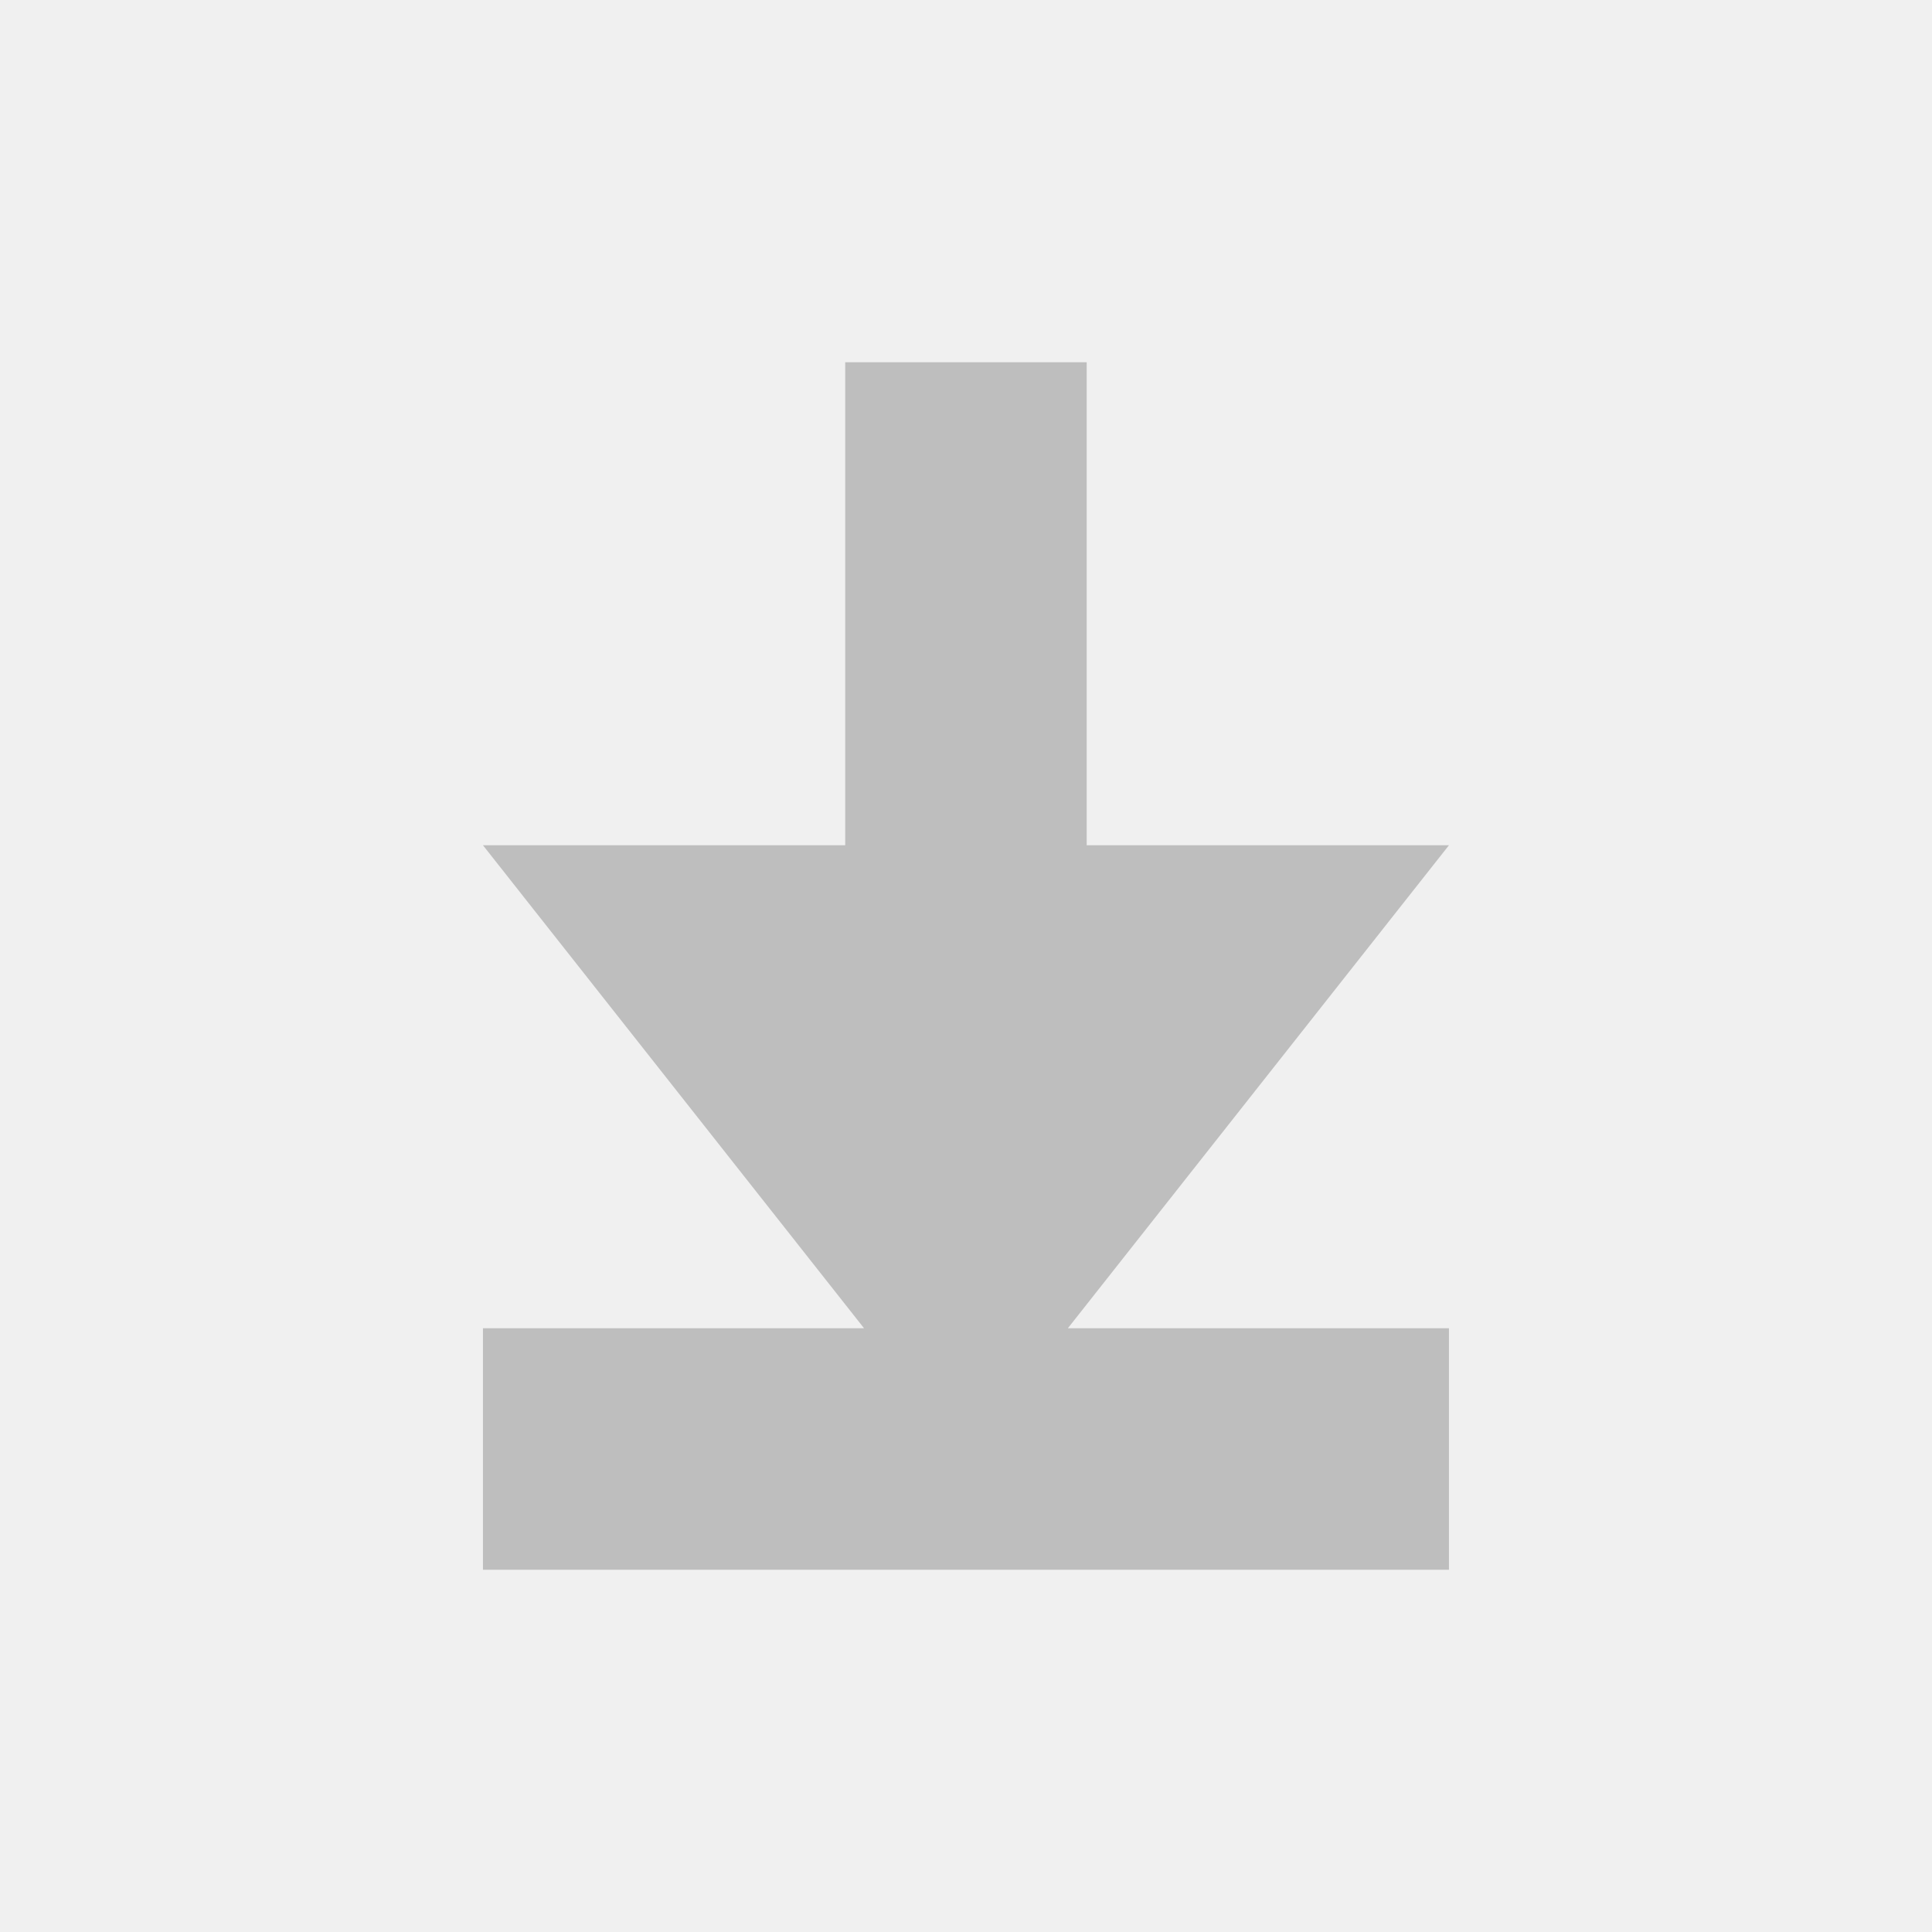
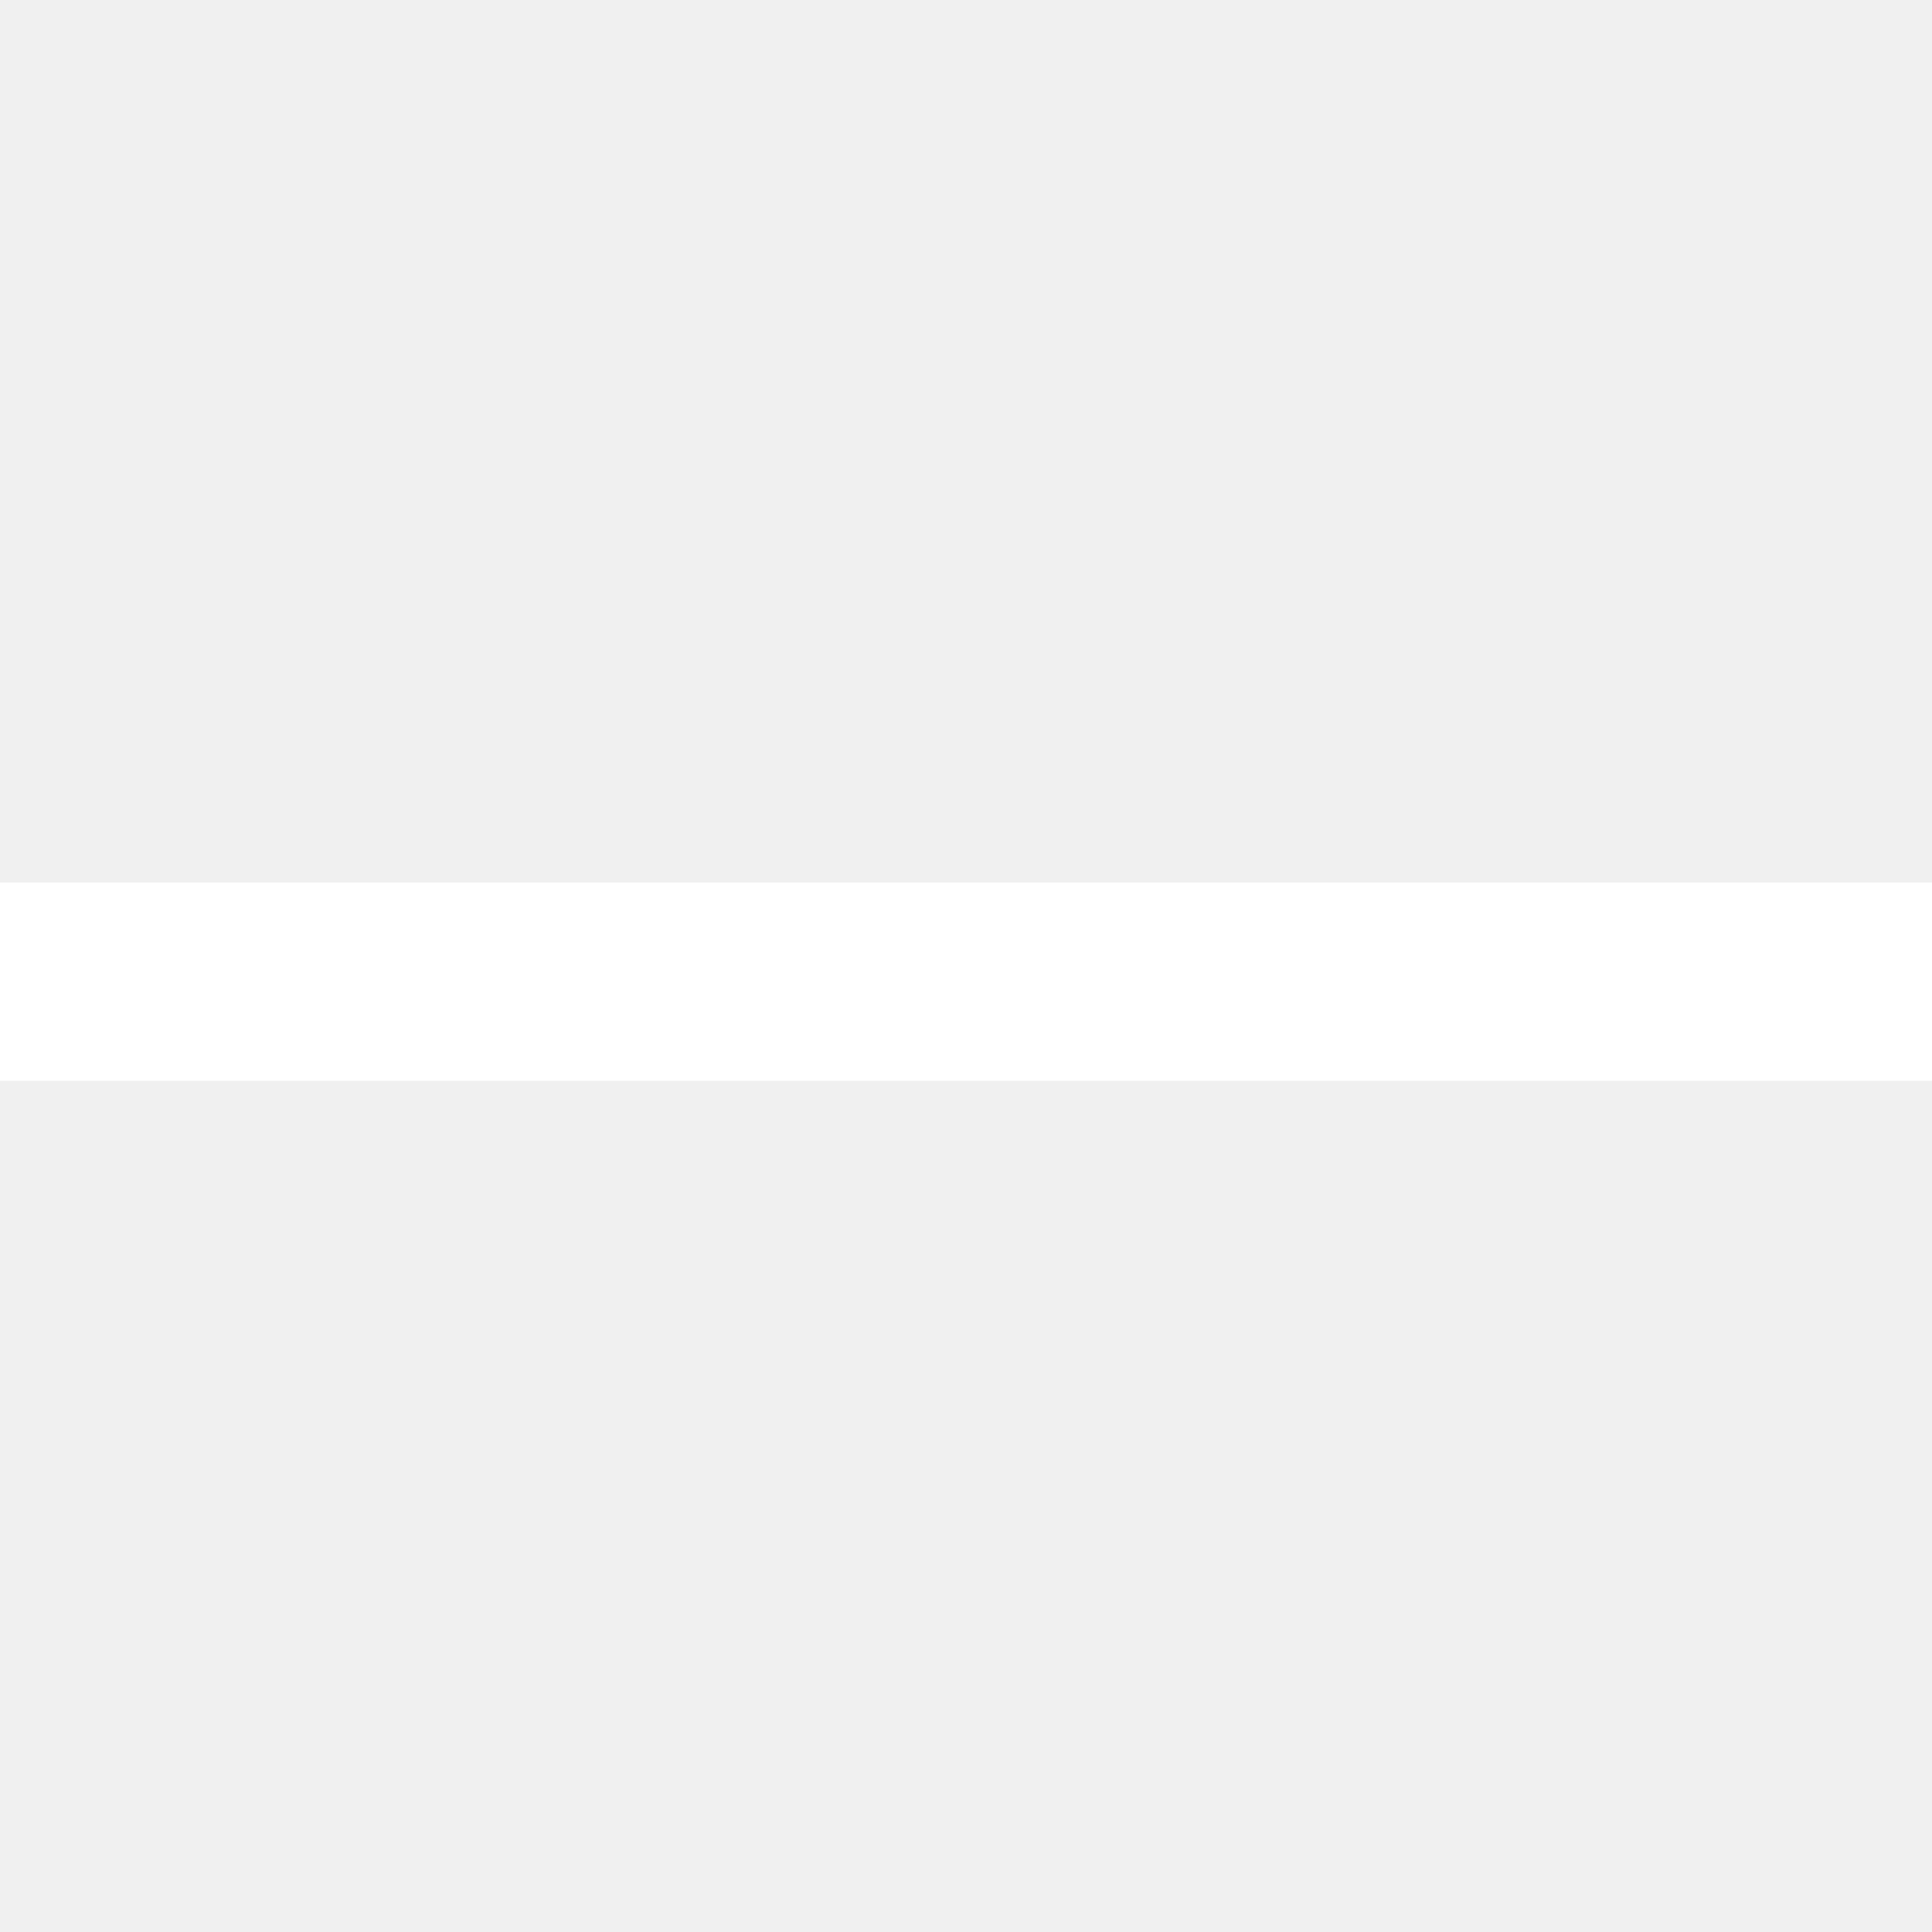
- <svg xmlns="http://www.w3.org/2000/svg" height="16" id="svg7384" version="1.1" width="16">
-   <defs id="defs7386">
-     <filter color-interpolation-filters="sRGB" id="filter7554">
-       <feBlend id="feBlend7556" in2="BackgroundImage" mode="darken" />
-     </filter>
-     <filter color-interpolation-filters="sRGB" id="filter7554-7">
-       <feBlend id="feBlend7556-6" in2="BackgroundImage" mode="darken" />
-     </filter>
-   </defs>
-   <g id="layer9" label="status" style="display:inline" transform="translate(-293.0004,-188)" />
-   <g id="layer10" style="display:inline" transform="translate(-293.0004,-188)" />
-   <g id="layer13" style="display:inline" transform="translate(-293.0004,-188)" />
-   <g id="layer14" transform="translate(-293.0004,-188)" />
-   <g id="layer15" style="display:inline" transform="translate(-293.0004,-188)" />
-   <g id="g71291" style="display:inline" transform="translate(-293.0004,-188)" />
-   <g id="layer12" style="display:inline" transform="translate(-293.0004,-188)">
-     <path d="m 300,191 0,4 -3,0 3.156,4 -3.156,0 0,2 8,0 0,-2 -3.156,0 3.156,-4 -3,0 0,-4 z" id="path3288-51" style="color:#bebebe;fill:#bebebe;fill-opacity:1;fill-rule:nonzero;stroke:none;stroke-width:1;marker:none;visibility:visible;display:inline;overflow:visible;enable-background:accumulate" />
-     <text id="text4087-2-6-5-74" xml:space="preserve" style="font-size:14px;font-style:normal;font-weight:normal;opacity:0.8;fill:#000000;fill-opacity:1;stroke:none;font-family:Bitstream Vera Sans" x="613.992" y="426.851">
-       <tspan id="tspan4089-7-2-9-8" x="613.992" y="426.851" />
-     </text>
-     <text id="text4087-2-6-5-59-7" xml:space="preserve" style="font-size:14px;font-style:normal;font-weight:normal;opacity:0.8;fill:#000000;fill-opacity:1;stroke:none;font-family:Bitstream Vera Sans" x="-1401.69" y="1250.896">
-       <tspan id="tspan4089-7-2-9-4-2" x="-1401.69" y="1250.896" />
-     </text>
-     <flowRoot id="flowRoot38698-5" xml:space="preserve" style="font-size:12px;font-style:normal;font-variant:normal;font-weight:normal;font-stretch:normal;line-height:125%;letter-spacing:0px;word-spacing:0px;fill:#000000;fill-opacity:1;stroke:none;font-family:Ubuntu;-inkscape-font-specification:Ubuntu" transform="translate(194.208,-502.3555)">
-       <flowRegion id="flowRegion38700-5">
-         <rect height="23" id="rect38702-7" width="40" x="531" y="299" />
-       </flowRegion>
-       <flowPara id="flowPara38704-8" />
-     </flowRoot>
-     <text id="text4087-2-6-5-1-8" xml:space="preserve" style="font-size:14px;font-style:normal;font-weight:normal;opacity:0.8;fill:#000000;fill-opacity:1;stroke:none;font-family:Bitstream Vera Sans" x="-474.763" y="195.667">
-       <tspan id="tspan4089-7-2-9-7-0" x="-474.763" y="195.667" />
-     </text>
-     <text id="text4087-2-6-5-7-3" xml:space="preserve" style="font-size:14px;font-style:normal;font-weight:normal;opacity:0.8;fill:#000000;fill-opacity:1;stroke:none;font-family:Bitstream Vera Sans" x="417.863" y="-261.333">
-       <tspan id="tspan4089-7-2-9-1-7" x="417.863" y="-261.333" />
-     </text>
-     <text id="text4087-2-6-5-5-8" xml:space="preserve" style="font-size:14px;font-style:normal;font-weight:normal;opacity:0.8;fill:#000000;fill-opacity:1;stroke:none;font-family:Bitstream Vera Sans" x="444.346" y="-306.364">
-       <tspan id="tspan4089-7-2-9-6-3" x="444.346" y="-306.364" />
-     </text>
-     <text id="text4087-2-6-5-3-8" xml:space="preserve" style="font-size:14px;font-style:normal;font-weight:normal;opacity:0.8;fill:#000000;fill-opacity:1;stroke:none;font-family:Bitstream Vera Sans" x="-1204.137" y="-314.333">
-       <tspan id="tspan4089-7-2-9-18-8" x="-1204.137" y="-314.333" />
-     </text>
-     <text id="text4087-2-6-5-4-3" xml:space="preserve" style="font-size:14px;font-style:normal;font-weight:normal;opacity:0.8;fill:#000000;fill-opacity:1;stroke:none;font-family:Bitstream Vera Sans" x="410.171" y="-616.333">
-       <tspan id="tspan4089-7-2-9-9-6" x="410.171" y="-616.333" />
-     </text>
-     <text id="text4087-2-6-5-7-1-2" xml:space="preserve" style="font-size:14px;font-style:normal;font-weight:normal;opacity:0.8;fill:#000000;fill-opacity:1;stroke:none;font-family:Bitstream Vera Sans" x="2052.752" y="76.336">
-       <tspan id="tspan4089-7-2-9-1-8-9" x="2052.752" y="76.336" />
-     </text>
-     <text id="text4087-2-6-5-5-5-3" xml:space="preserve" style="font-size:14px;font-style:normal;font-weight:normal;opacity:0.8;fill:#000000;fill-opacity:1;stroke:none;font-family:Bitstream Vera Sans" x="2079.236" y="31.305">
-       <tspan id="tspan4089-7-2-9-6-9-2" x="2079.236" y="31.305" />
-     </text>
-     <text id="text4087-2-6-5-75-9" xml:space="preserve" style="font-size:14px;font-style:normal;font-weight:normal;opacity:0.8;fill:#000000;fill-opacity:1;stroke:none;font-family:Bitstream Vera Sans" x="430.752" y="23.336">
-       <tspan id="tspan4089-7-2-9-3-0" x="430.752" y="23.336" />
-     </text>
-     <text id="text4087-2-6-5-4-8-7" xml:space="preserve" style="font-size:14px;font-style:normal;font-weight:normal;opacity:0.8;fill:#000000;fill-opacity:1;stroke:none;font-family:Bitstream Vera Sans" x="2045.06" y="-278.664">
-       <tspan id="tspan4089-7-2-9-9-8-7" x="2045.06" y="-278.664" />
-     </text>
-     <text id="text4087-2-6-5-45-4" xml:space="preserve" style="font-size:14px;font-style:normal;font-weight:normal;opacity:0.8;fill:#000000;fill-opacity:1;stroke:none;font-family:Bitstream Vera Sans" x="-605.797" y="-29.818">
-       <tspan id="tspan4089-7-2-9-75-9" x="-605.797" y="-29.818" />
-     </text>
-     <text id="text4087-2-6-5-59-0-8" xml:space="preserve" style="font-size:14px;font-style:normal;font-weight:normal;opacity:0.8;fill:#000000;fill-opacity:1;stroke:none;font-family:Bitstream Vera Sans" x="-2621.479" y="794.227">
-       <tspan id="tspan4089-7-2-9-4-4-0" x="-2621.479" y="794.227" />
-     </text>
-     <text id="text4087-2-6-5-0-2" xml:space="preserve" style="font-size:14px;font-style:normal;font-weight:normal;opacity:0.8;fill:#000000;fill-opacity:1;stroke:none;font-family:Bitstream Vera Sans" x="-726.195" y="896.876">
-       <tspan id="tspan4089-7-2-9-13-8" x="-726.195" y="896.876" />
-     </text>
+ <svg xmlns="http://www.w3.org/2000/svg" version="1.1" id="Layer_1" x="0px" y="0px" viewBox="0 0 492 492" style="enable-background:new 0 0 492 492;" xml:space="preserve" color="#fff">
+   <g>
+     <g>
+       <line x1="0" y1="250" x2="800" y2="250" stroke="#fff" stroke-width="50.5" />
+     </g>
  </g>
</svg>
